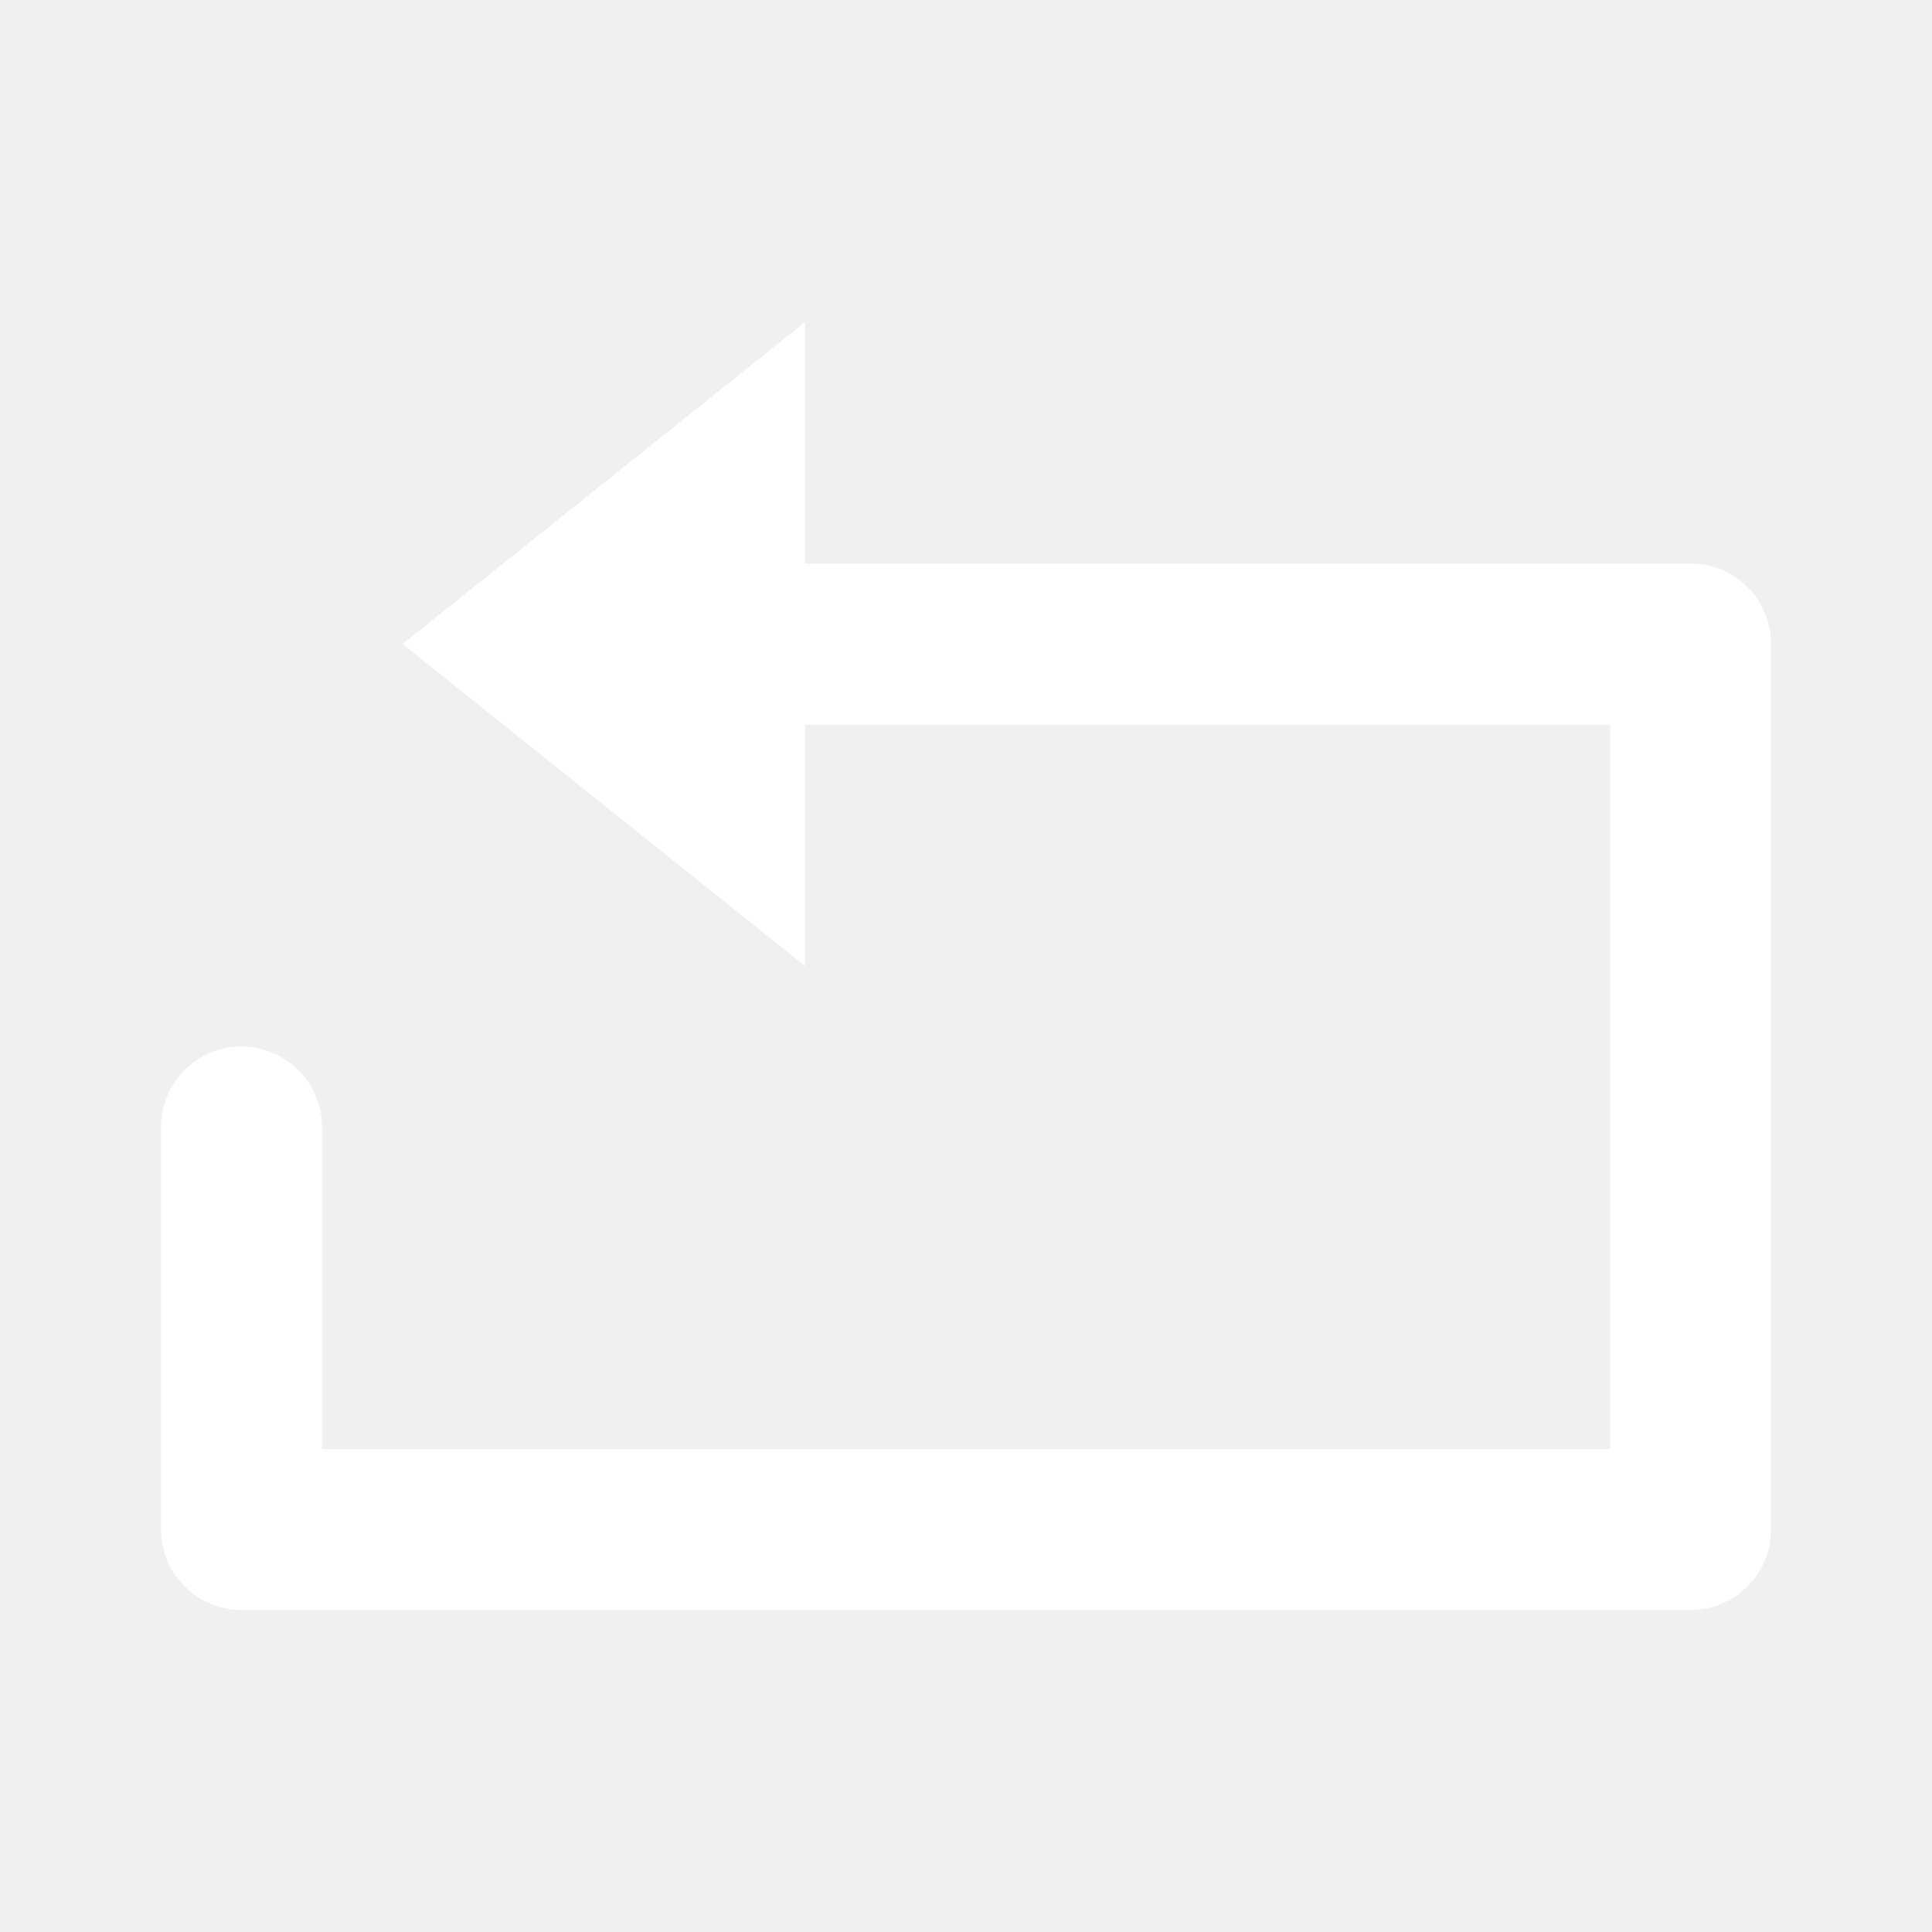
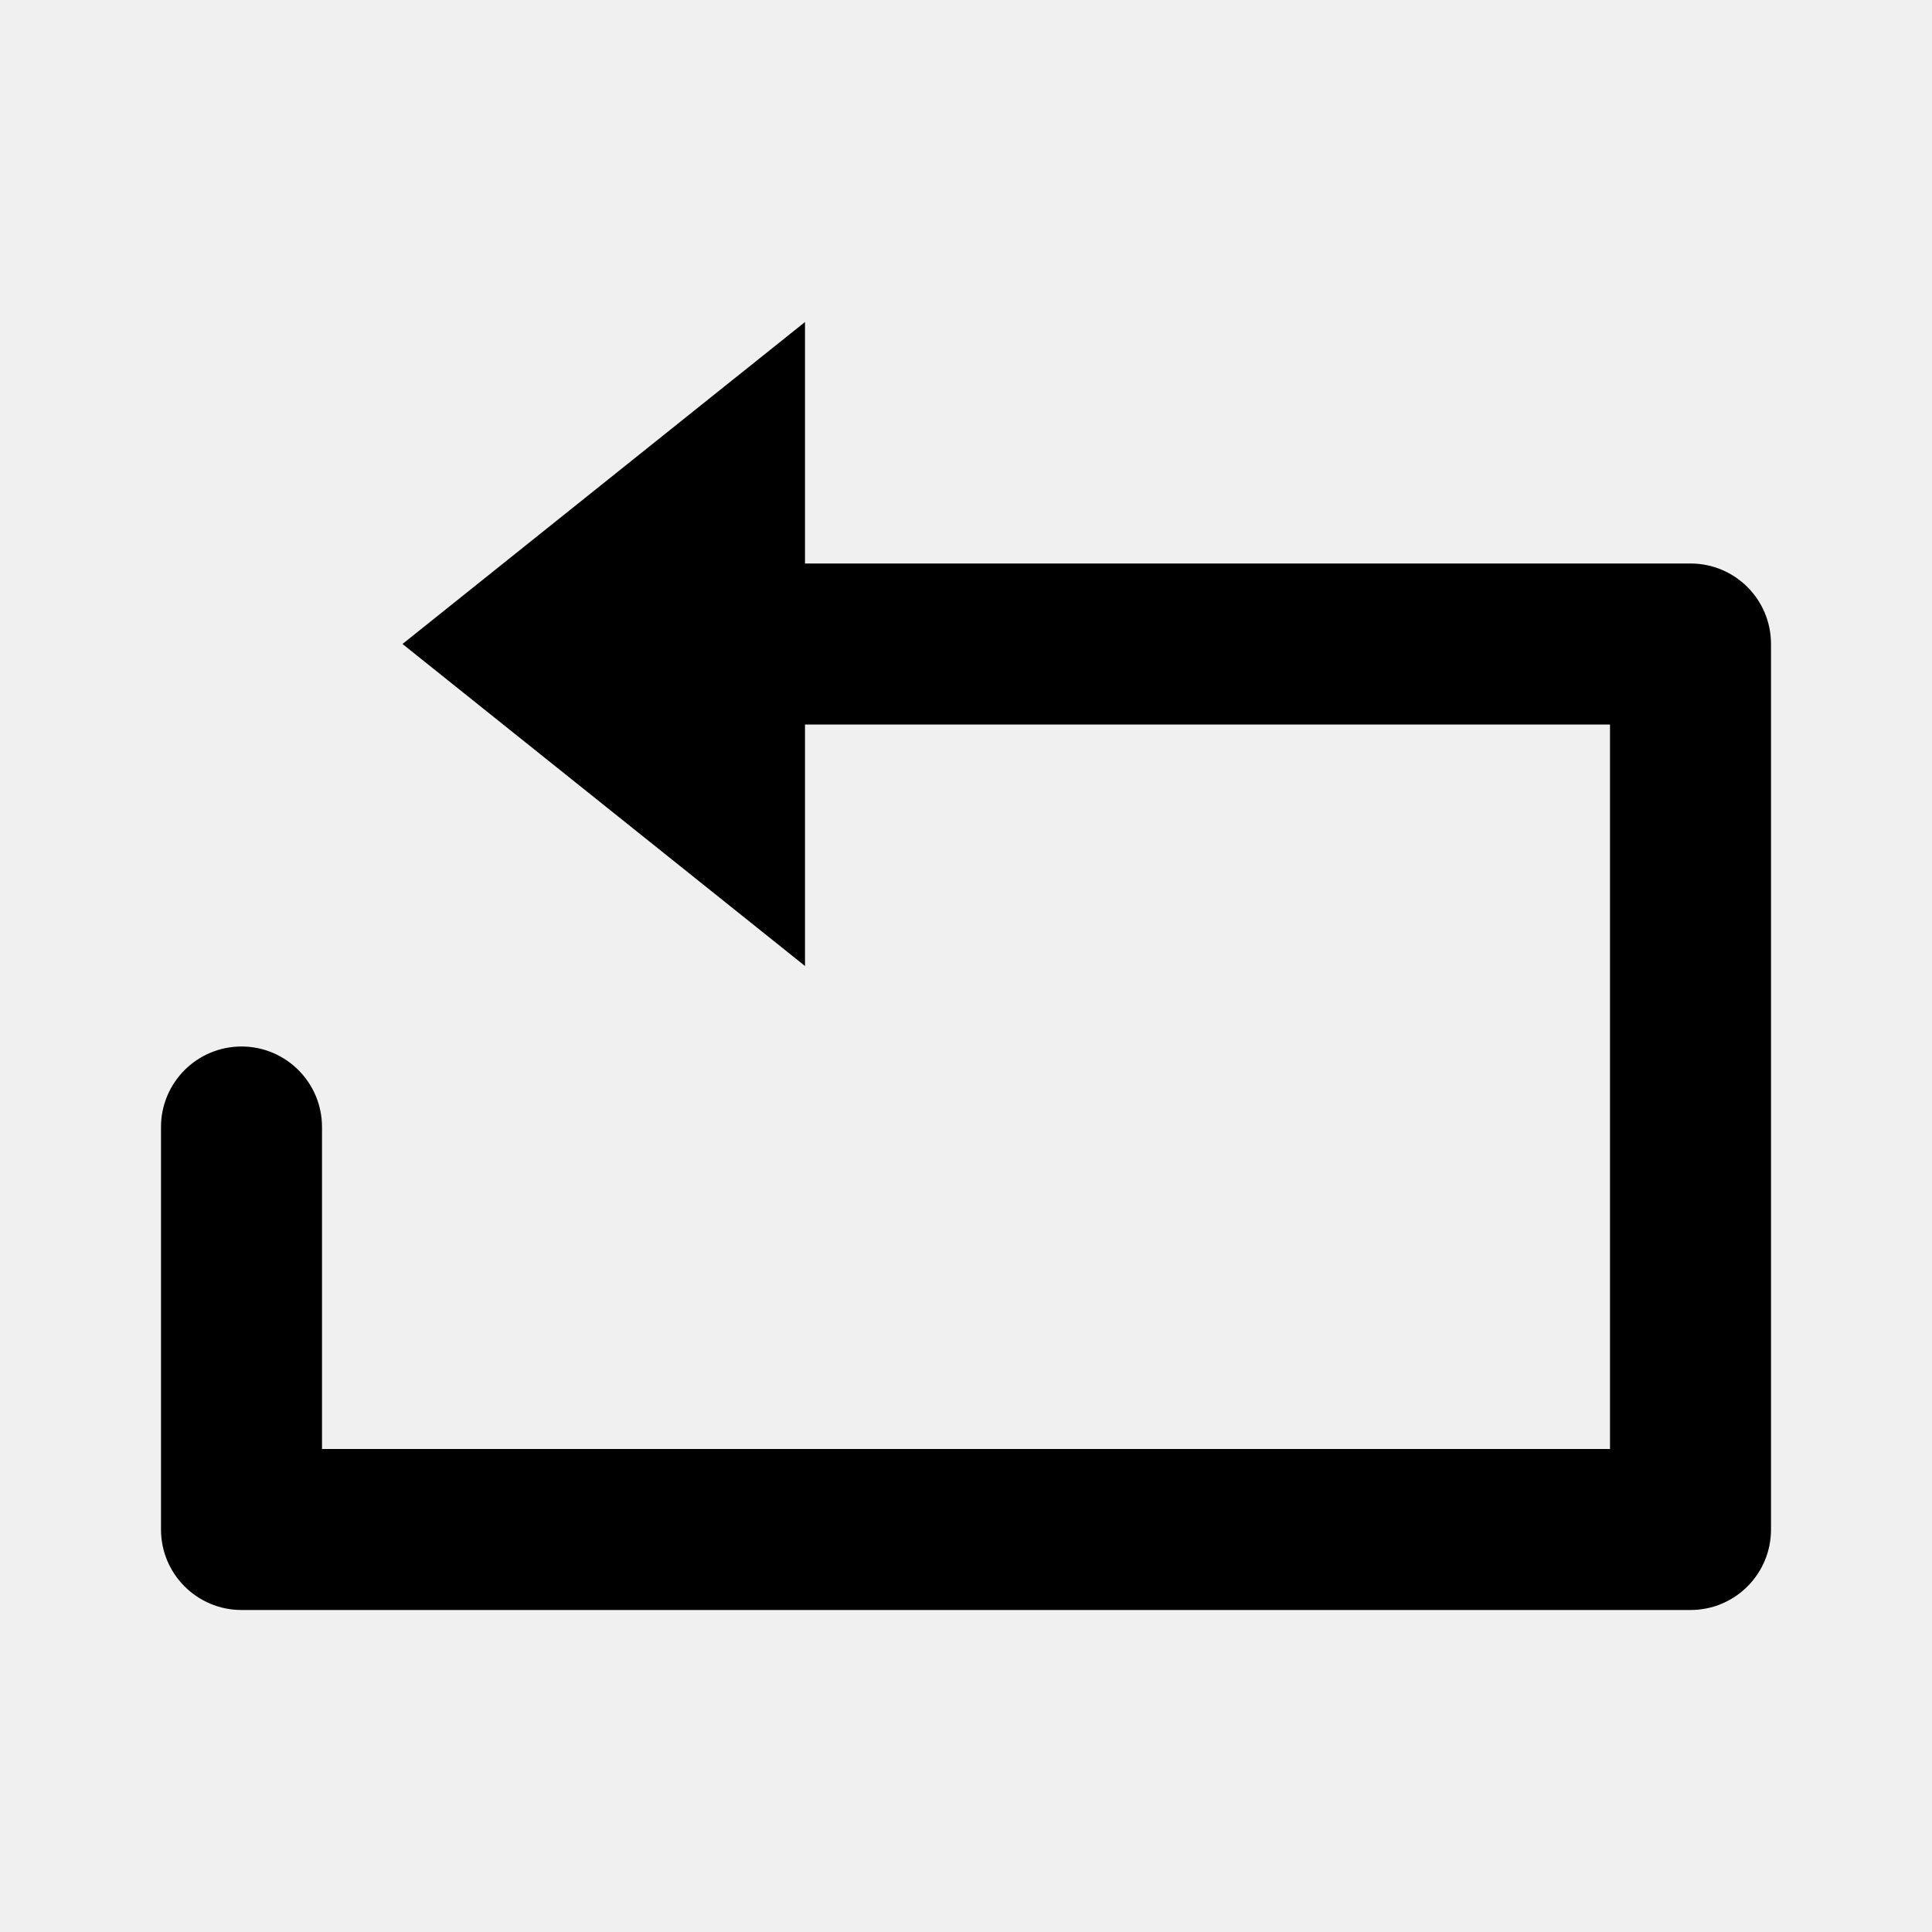
- <svg xmlns="http://www.w3.org/2000/svg" width="24" height="24" viewBox="0 0 24 24" fill="none">
-   <path d="M21 20H3C2.448 20 2 19.552 2 19V14C2 13.448 2.448 13 3 13C3.552 13 4 13.448 4 14V18H20V9H10V12L5 8L10 4V7H21C21.553 7 22 7.447 22 8V19C22 19.553 21.553 20 21 20Z" fill="white" />
+ <svg xmlns="http://www.w3.org/2000/svg" width="24" height="24" viewBox="0 0 24 24">
+   <path d="M21 20H3C2.448 20 2 19.552 2 19V14C2 13.448 2.448 13 3 13C3.552 13 4 13.448 4 14V18H20V9H10V12L5 8L10 4V7H21C21.553 7 22 7.447 22 8V19C22 19.553 21.553 20 21 20Z" />
</svg>
